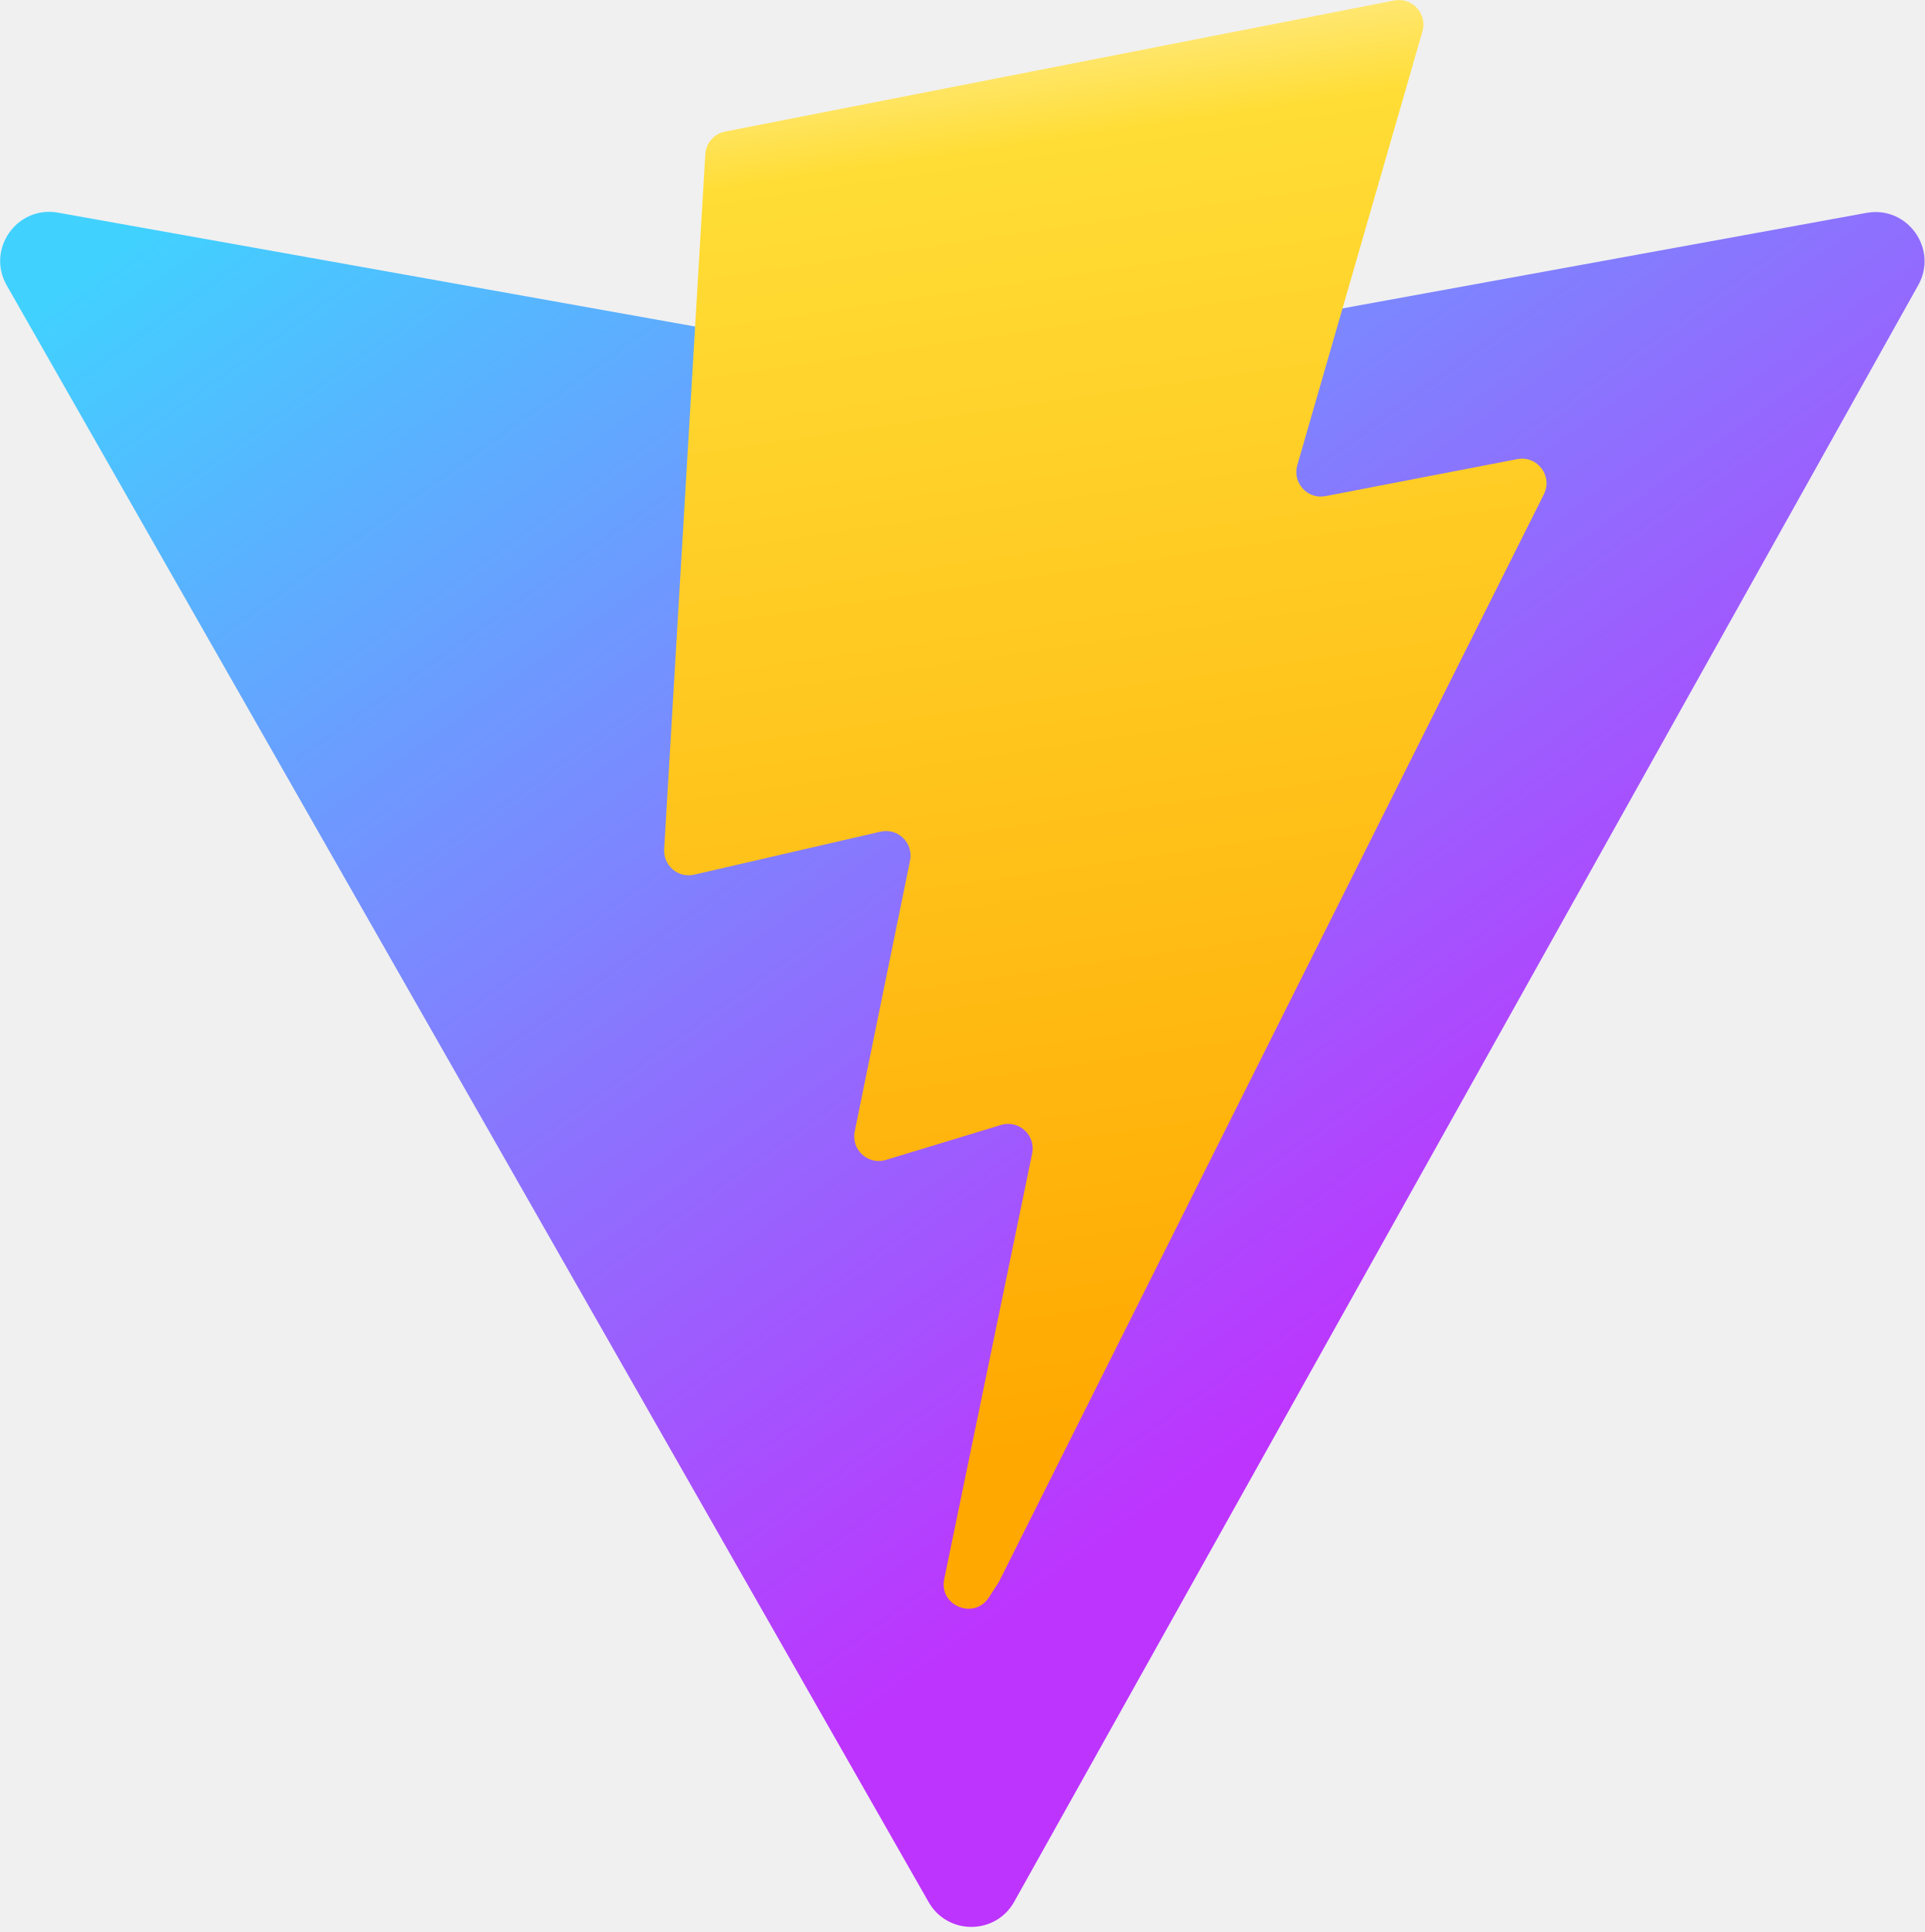
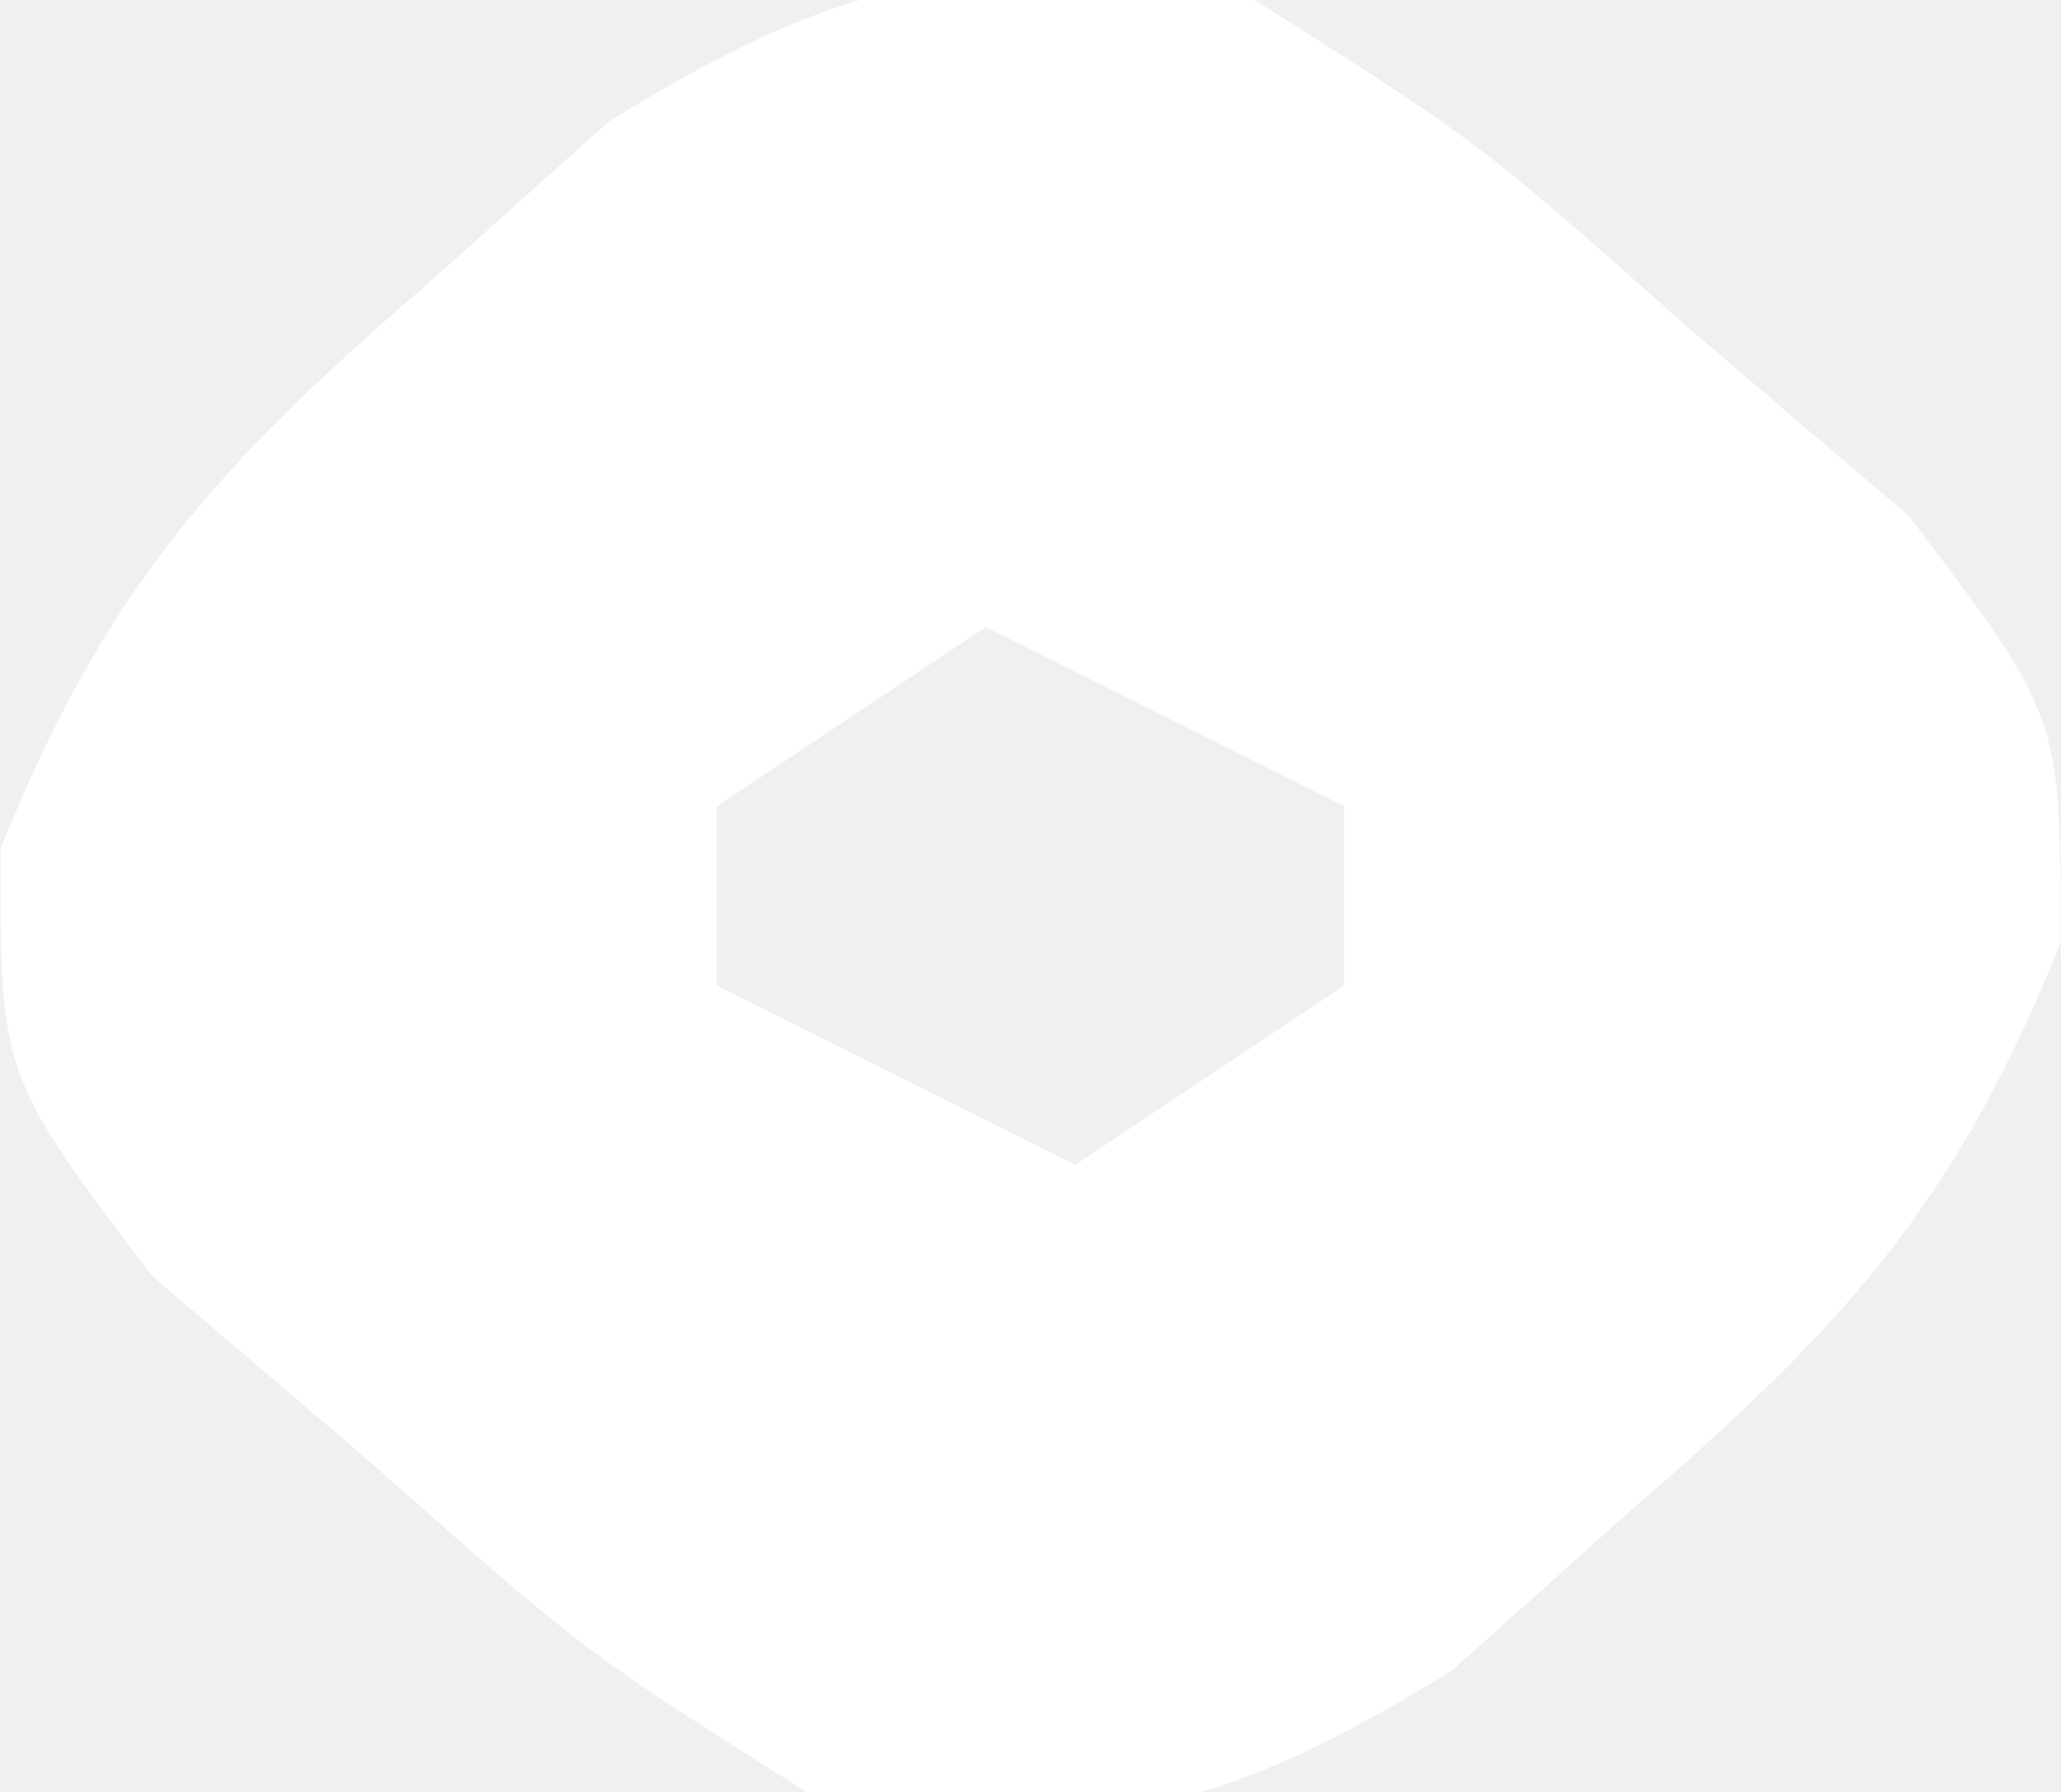
- <svg xmlns="http://www.w3.org/2000/svg" aria-hidden="true" role="img" class="iconify iconify--logos" width="31.88" height="32" preserveAspectRatio="xMidYMid meet" viewBox="0 0 256 257">
-   <defs>
-     <linearGradient id="IconifyId1813088fe1fbc01fb466" x1="-.828%" x2="57.636%" y1="7.652%" y2="78.411%">
-       <stop offset="0%" stop-color="#41D1FF" />
-       <stop offset="100%" stop-color="#BD34FE" />
-     </linearGradient>
-     <linearGradient id="IconifyId1813088fe1fbc01fb467" x1="43.376%" x2="50.316%" y1="2.242%" y2="89.03%">
-       <stop offset="0%" stop-color="#FFEA83" />
-       <stop offset="8.333%" stop-color="#FFDD35" />
-       <stop offset="100%" stop-color="#FFA800" />
-     </linearGradient>
-   </defs>
-   <path fill="url(#IconifyId1813088fe1fbc01fb466)" d="M255.153 37.938L134.897 252.976c-2.483 4.44-8.862 4.466-11.382.048L.875 37.958c-2.746-4.814 1.371-10.646 6.827-9.67l120.385 21.517a6.537 6.537 0 0 0 2.322-.004l117.867-21.483c5.438-.991 9.574 4.796 6.877 9.62Z" />
-   <path fill="url(#IconifyId1813088fe1fbc01fb467)" d="M185.432.063L96.44 17.501a3.268 3.268 0 0 0-2.634 3.014l-5.474 92.456a3.268 3.268 0 0 0 3.997 3.378l24.777-5.718c2.318-.535 4.413 1.507 3.936 3.838l-7.361 36.047c-.495 2.426 1.782 4.5 4.151 3.78l15.304-4.649c2.372-.72 4.652 1.36 4.15 3.788l-11.698 56.621c-.732 3.542 3.979 5.473 5.943 2.437l1.313-2.028l72.516-144.72c1.215-2.423-.88-5.186-3.54-4.672l-25.505 4.922c-2.396.462-4.435-1.77-3.759-4.114l16.646-57.705c.677-2.35-1.37-4.583-3.769-4.113Z" />
+ <svg xmlns="http://www.w3.org/2000/svg" version="1.1" width="23" height="20">
+   <path d="M0 0 C2.492 1.574 2.492 1.574 4.875 3.688 C5.677 4.372 6.479 5.056 7.305 5.762 C9 8 9 8 8.992 10.531 C7.834 13.414 6.595 14.79 4.25 16.812 C3.575 17.417 2.899 18.022 2.203 18.645 C-0.529 20.326 -1.842 20.534 -5 20 C-7.492 18.426 -7.492 18.426 -9.875 16.312 C-10.677 15.628 -11.479 14.944 -12.305 14.238 C-14 12 -14 12 -13.992 9.469 C-12.834 6.586 -11.595 5.21 -9.25 3.188 C-8.237 2.281 -8.237 2.281 -7.203 1.355 C-4.471 -0.326 -3.158 -0.534 0 0 Z M-3 7 C-3.99 7.66 -4.98 8.32 -6 9 C-6 9.66 -6 10.32 -6 11 C-4.02 11.99 -4.02 11.99 -2 13 C-1.01 12.34 -0.02 11.68 1 11 C1 10.34 1 9.68 1 9 C-0.32 8.34 -1.64 7.68 -3 7 Z " fill="#FFFFFF" transform="translate(14,0)" />
</svg>
